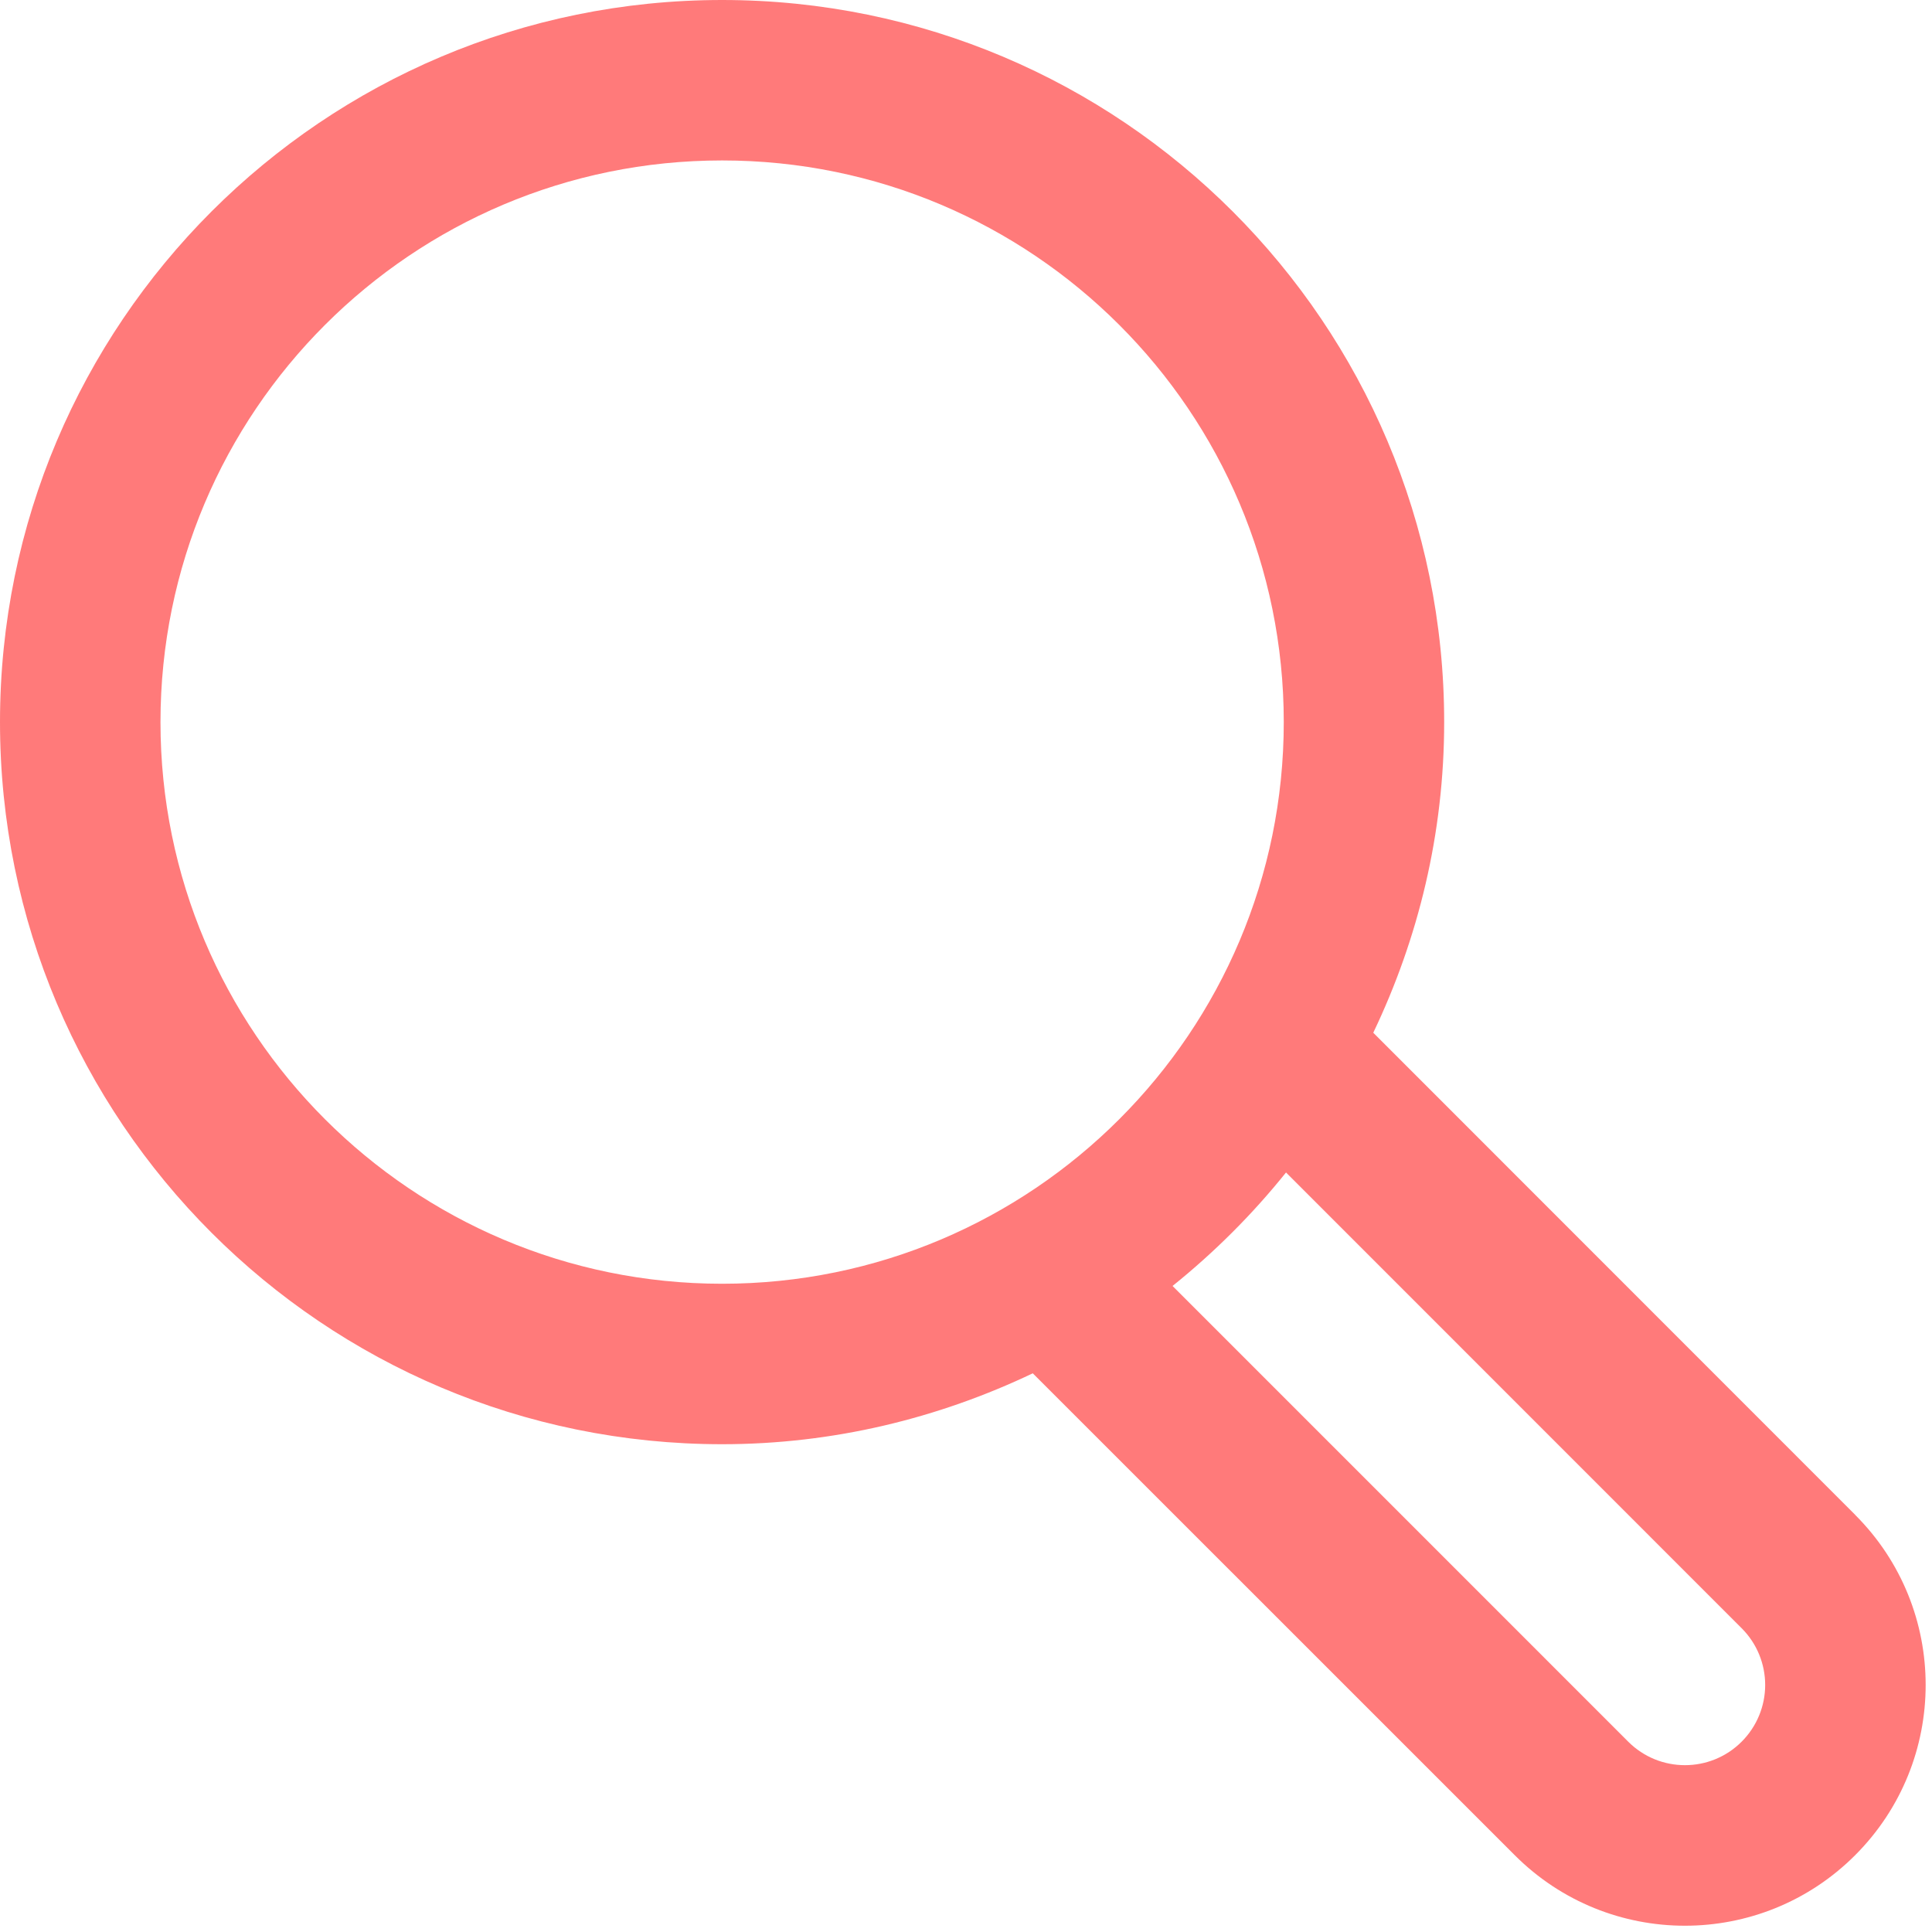
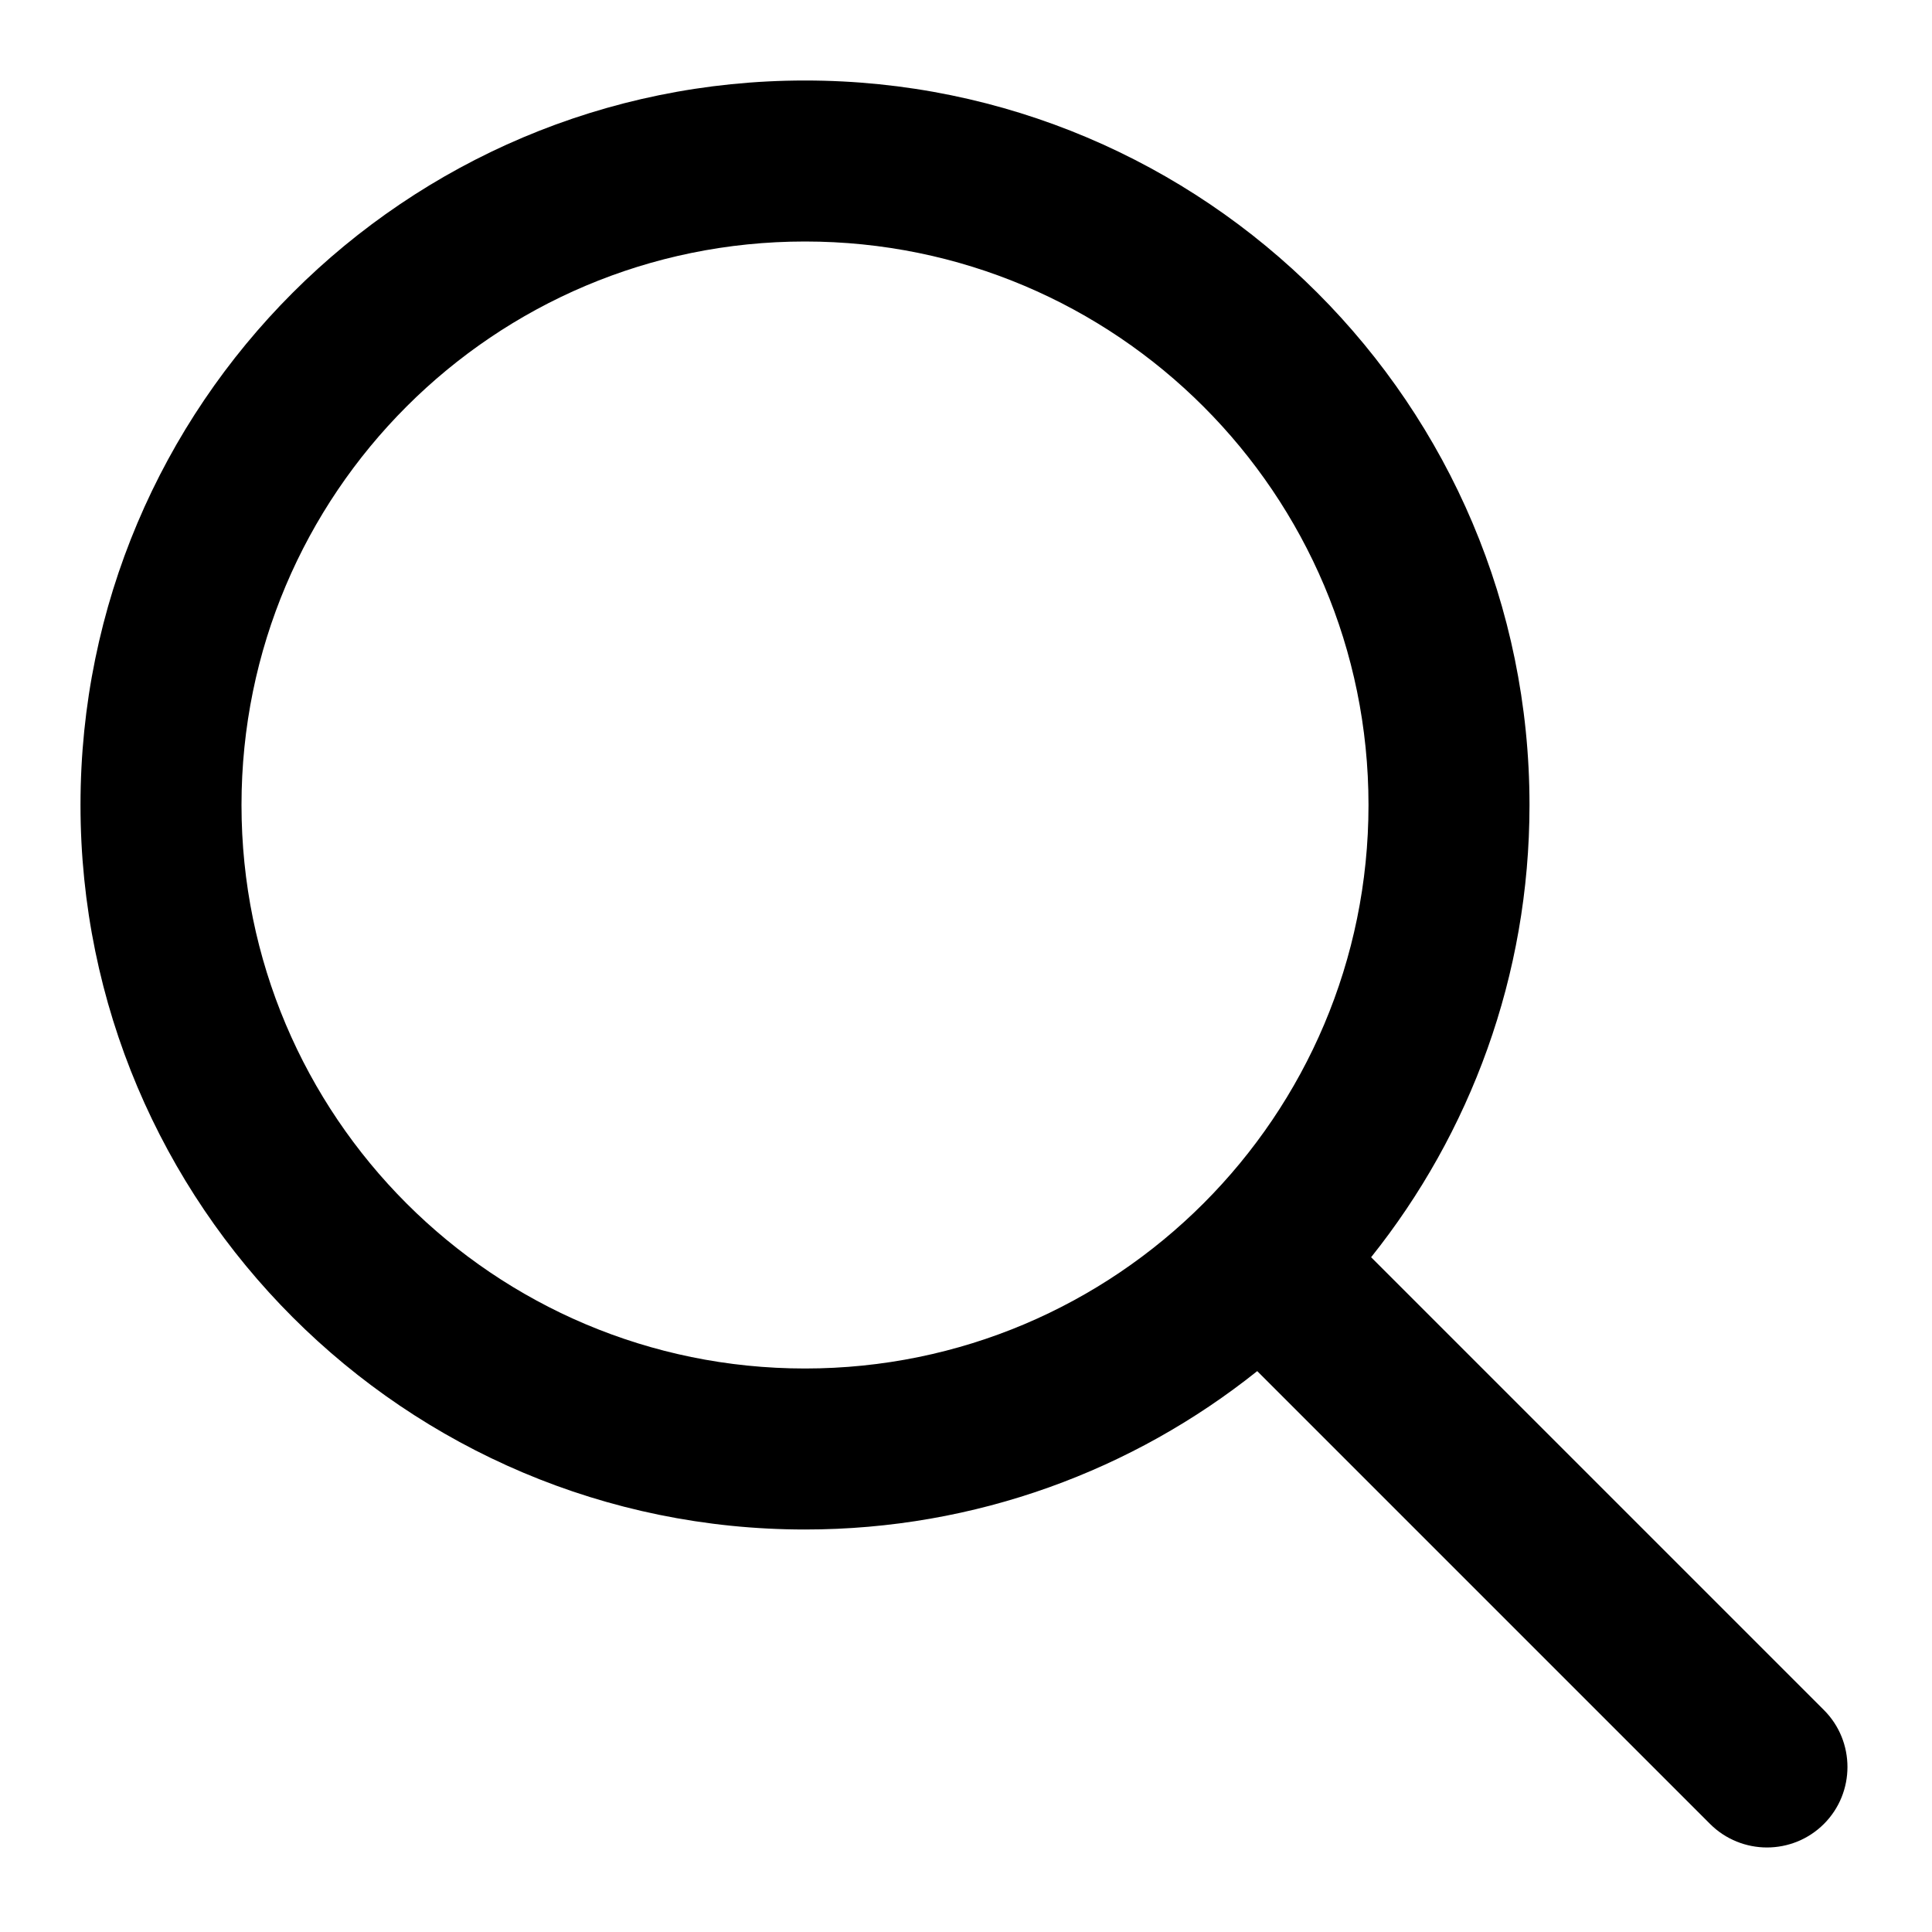
- <svg xmlns="http://www.w3.org/2000/svg" width="218" height="218">
-   <path d="M209.33 170.924l-54.375-54.394c5.082-10.625 8-22.48 8-35.045C162.966 36.482 126.48 0 81.48 0S0 36.482 0 81.48s36.48 81.48 81.48 81.48c12.573 0 24.42-2.936 35.056-8l54.383 54.375c10.598 10.61 27.804 10.61 38.408 0 10.61-10.612 10.61-27.815 0-38.405zM18.108 81.48c0-35.013 28.372-63.376 63.374-63.376s63.374 28.364 63.374 63.376c0 34.99-28.37 63.374-63.374 63.374s-63.374-28.38-63.374-63.374zm178.415 115.044a9.05 9.05 0 0 1-12.801 0l-51.415-51.42c4.722-3.8 9.015-8.084 12.803-12.806l51.412 51.426c1.7 1.697 2.654 4 2.654 6.4s-.955 4.704-2.654 6.4z" fill="#ff7a7a" fill-rule="nonzero" />
+ <svg xmlns="http://www.w3.org/2000/svg" enable-background="new 0 0 96 96" height="96px" id="magnifying_glass" version="1.1" viewBox="0 0 96 96" width="96px" xml:space="preserve">
+   <path d="M90.63,84.971l-22.5-22.5C73.05,56.311,76,48.5,76,40C76,20.12,59.88,4,40,4S4,20.12,4,40  s16.12,36,36,36c8.5,0,16.311-2.95,22.471-7.87l22.5,22.5c0.779,0.78,1.812,1.17,2.829,1.17c1.021,0,2.05-0.39,2.83-1.17  C92.189,89.07,92.189,86.529,90.63,84.971z M40,68c-15.464,0-28-12.536-28-28s12.536-28,28-28s28,12.536,28,28S55.464,68,40,68z" id="_x3C_Path_x3E_" />
</svg>
